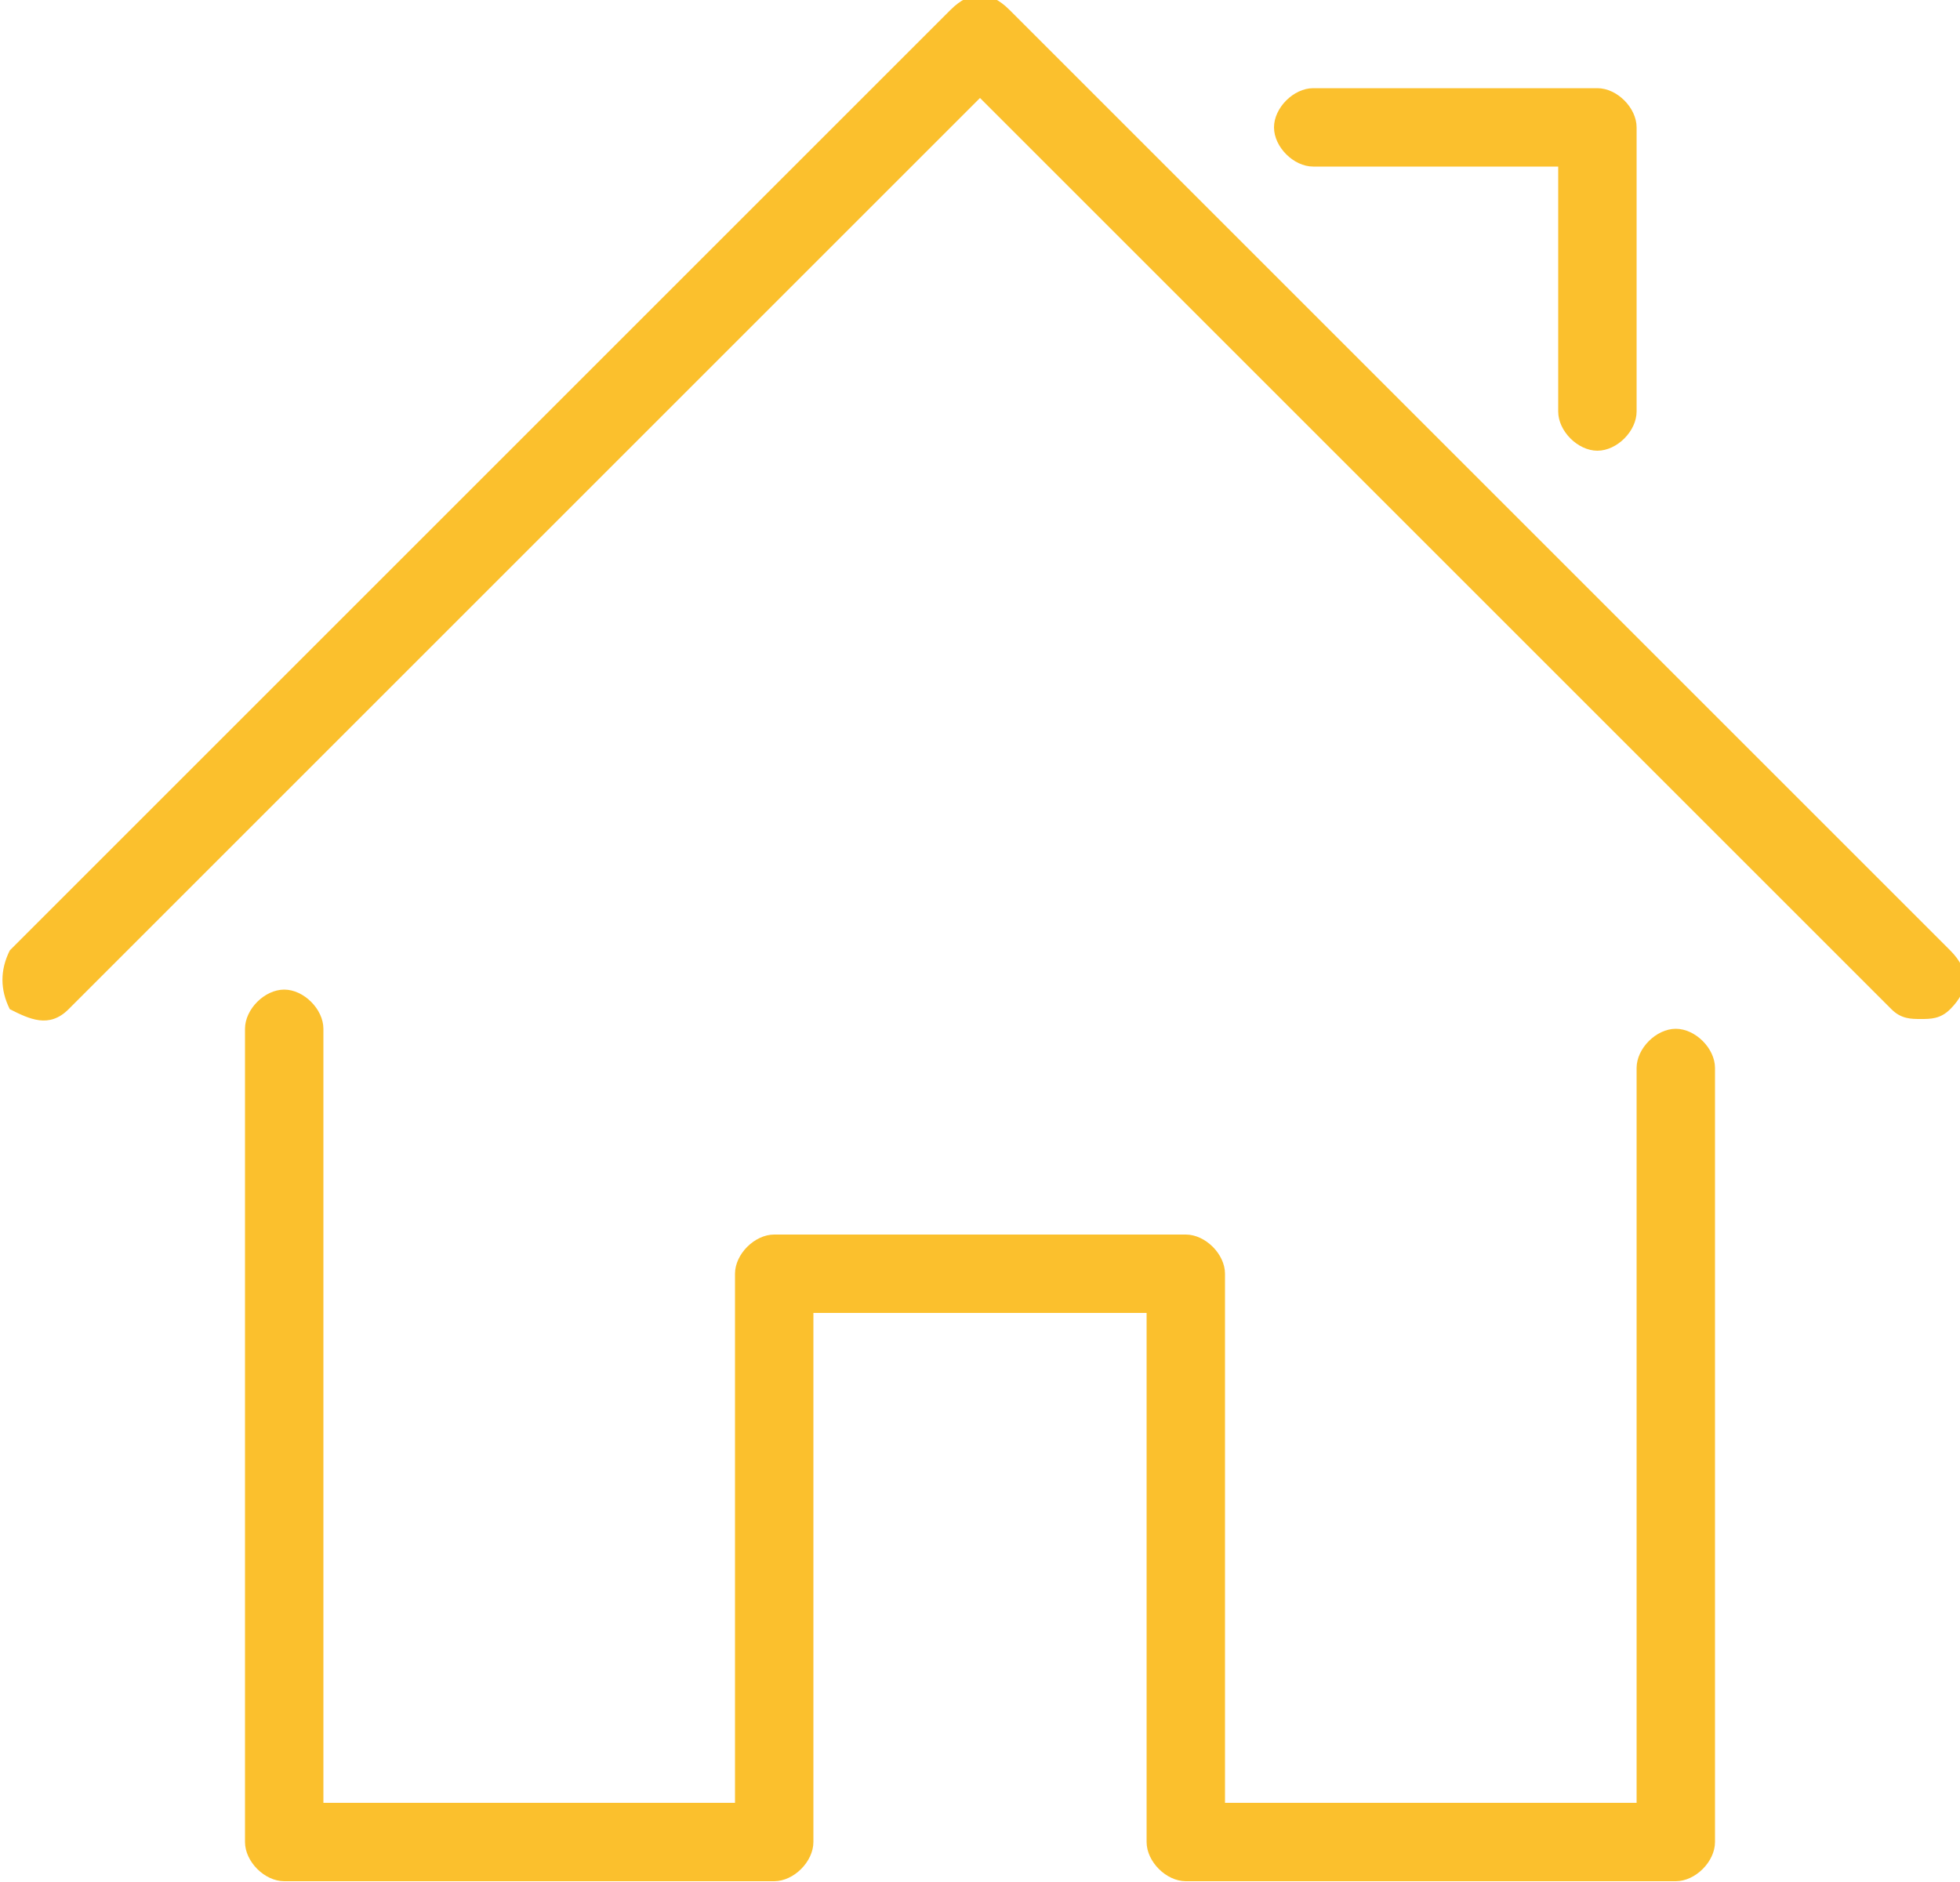
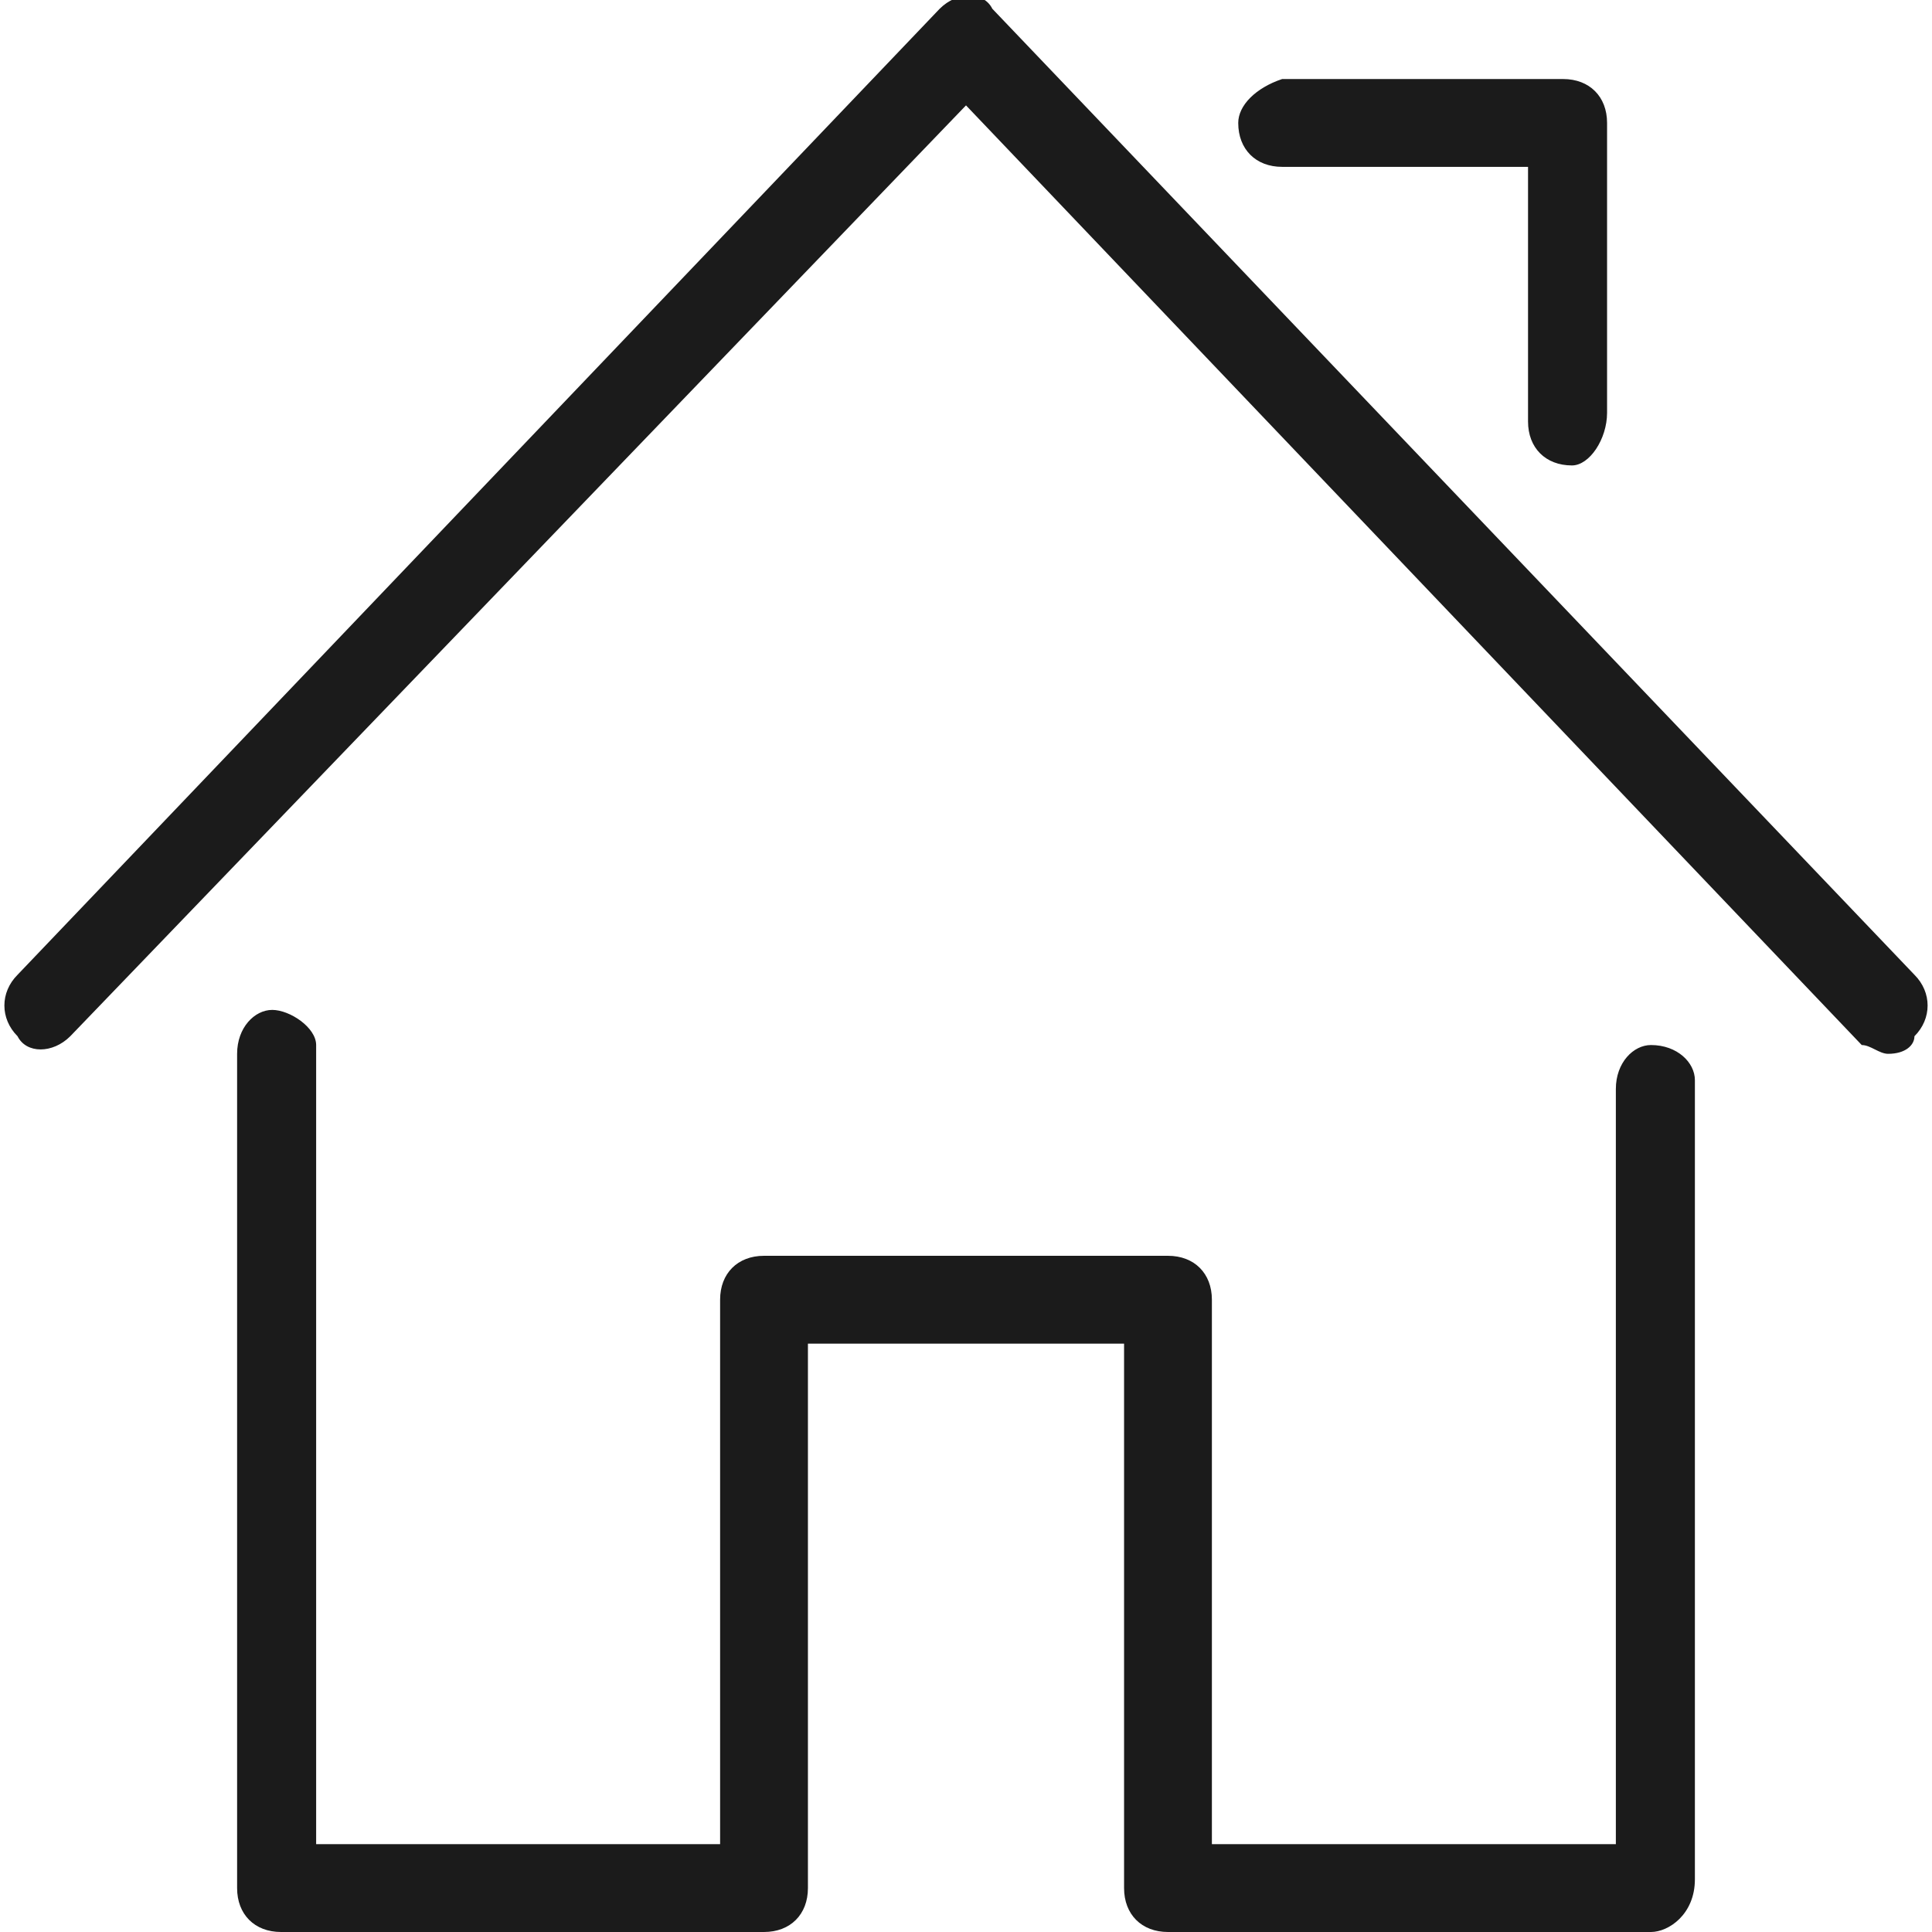
- <svg xmlns="http://www.w3.org/2000/svg" version="1.1" id="Layer_1" x="0px" y="0px" viewBox="0 0 20 19.2" style="enable-background:new 0 0 20 19.2;" xml:space="preserve">
+ <svg xmlns="http://www.w3.org/2000/svg" version="1.1" id="Layer_1" x="0px" y="0px" viewBox="0 0 22 22" style="enable-background:new 0 0 22 22;" xml:space="preserve">
  <style type="text/css">
- 	.st0{fill:#FBC02D;}
+ 	.st0{fill:#1B1B1B;}
</style>
-   <path class="st0" d="M17.1,19.2h-5c-0.2,0-0.4-0.2-0.4-0.4c0,0,0,0,0,0v-5.4H8.3v5.4c0,0.2-0.2,0.4-0.4,0.4c0,0,0,0,0,0h-5  c-0.2,0-0.4-0.2-0.4-0.4c0,0,0,0,0,0v-8.3c0-0.2,0.2-0.4,0.4-0.4c0.2,0,0.4,0.2,0.4,0.4c0,0,0,0,0,0v7.9h4.2v-5.4  c0-0.2,0.2-0.4,0.4-0.4c0,0,0,0,0,0h4.2c0.2,0,0.4,0.2,0.4,0.4c0,0,0,0,0,0v5.4h4.2v-7.5c0-0.2,0.2-0.4,0.4-0.4  c0.2,0,0.4,0.2,0.4,0.4v7.9C17.5,19,17.3,19.2,17.1,19.2C17.1,19.2,17.1,19.2,17.1,19.2z M19.6,10.4c-0.1,0-0.2,0-0.3-0.1L10,1  l-9.3,9.3c-0.2,0.2-0.4,0.1-0.6,0C0,10.1,0,9.9,0.1,9.7l9.6-9.6c0.2-0.2,0.4-0.2,0.6,0l9.6,9.6c0.2,0.2,0.2,0.4,0,0.6  C19.8,10.4,19.7,10.4,19.6,10.4L19.6,10.4z M16.3,4.6c-0.2,0-0.4-0.2-0.4-0.4c0,0,0,0,0,0V1.7h-2.5c-0.2,0-0.4-0.2-0.4-0.4  c0-0.2,0.2-0.4,0.4-0.4h2.9c0.2,0,0.4,0.2,0.4,0.4c0,0,0,0,0,0v2.9C16.7,4.4,16.5,4.6,16.3,4.6z" />
+   <path class="st0" d="M18.8,22h-5.5c-0.3,0-0.5-0.2-0.5-0.5c0,0,0,0,0,0v-6.2H9.2v6.2C9.2,21.8,9,22,8.7,22c0,0,0,0,0,0H3.2  c-0.3,0-0.5-0.2-0.5-0.5c0,0,0,0,0,0V12c0-0.3,0.2-0.5,0.4-0.5s0.5,0.2,0.5,0.4c0,0,0,0,0,0V21h4.6v-6.2c0-0.3,0.2-0.5,0.5-0.5  c0,0,0,0,0,0h4.6c0.3,0,0.5,0.2,0.5,0.5c0,0,0,0,0,0V21h4.6v-8.6c0-0.3,0.2-0.5,0.4-0.5c0.3,0,0.5,0.2,0.5,0.4c0,0,0,0,0,0v9.1  C19.3,21.8,19,22,18.8,22C18.8,22,18.8,22,18.8,22z M21.5,12c-0.1,0-0.2-0.1-0.3-0.1L11,1.2L0.8,11.8c-0.2,0.2-0.5,0.2-0.6,0  c0,0,0,0,0,0c-0.2-0.2-0.2-0.5,0-0.7l10.5-11c0.2-0.2,0.5-0.2,0.6,0c0,0,0,0,0,0l10.5,11c0.2,0.2,0.2,0.5,0,0.7  C21.8,11.9,21.7,12,21.5,12L21.5,12z M17.9,5.3c-0.3,0-0.5-0.2-0.5-0.5c0,0,0,0,0,0V1.9h-2.8c-0.3,0-0.5-0.2-0.5-0.5  c0-0.2,0.2-0.4,0.5-0.5h3.2c0.3,0,0.5,0.2,0.5,0.5c0,0,0,0,0,0v3.3C18.3,5,18.1,5.3,17.9,5.3C17.9,5.3,17.9,5.3,17.9,5.3L17.9,5.3z" />
</svg>
